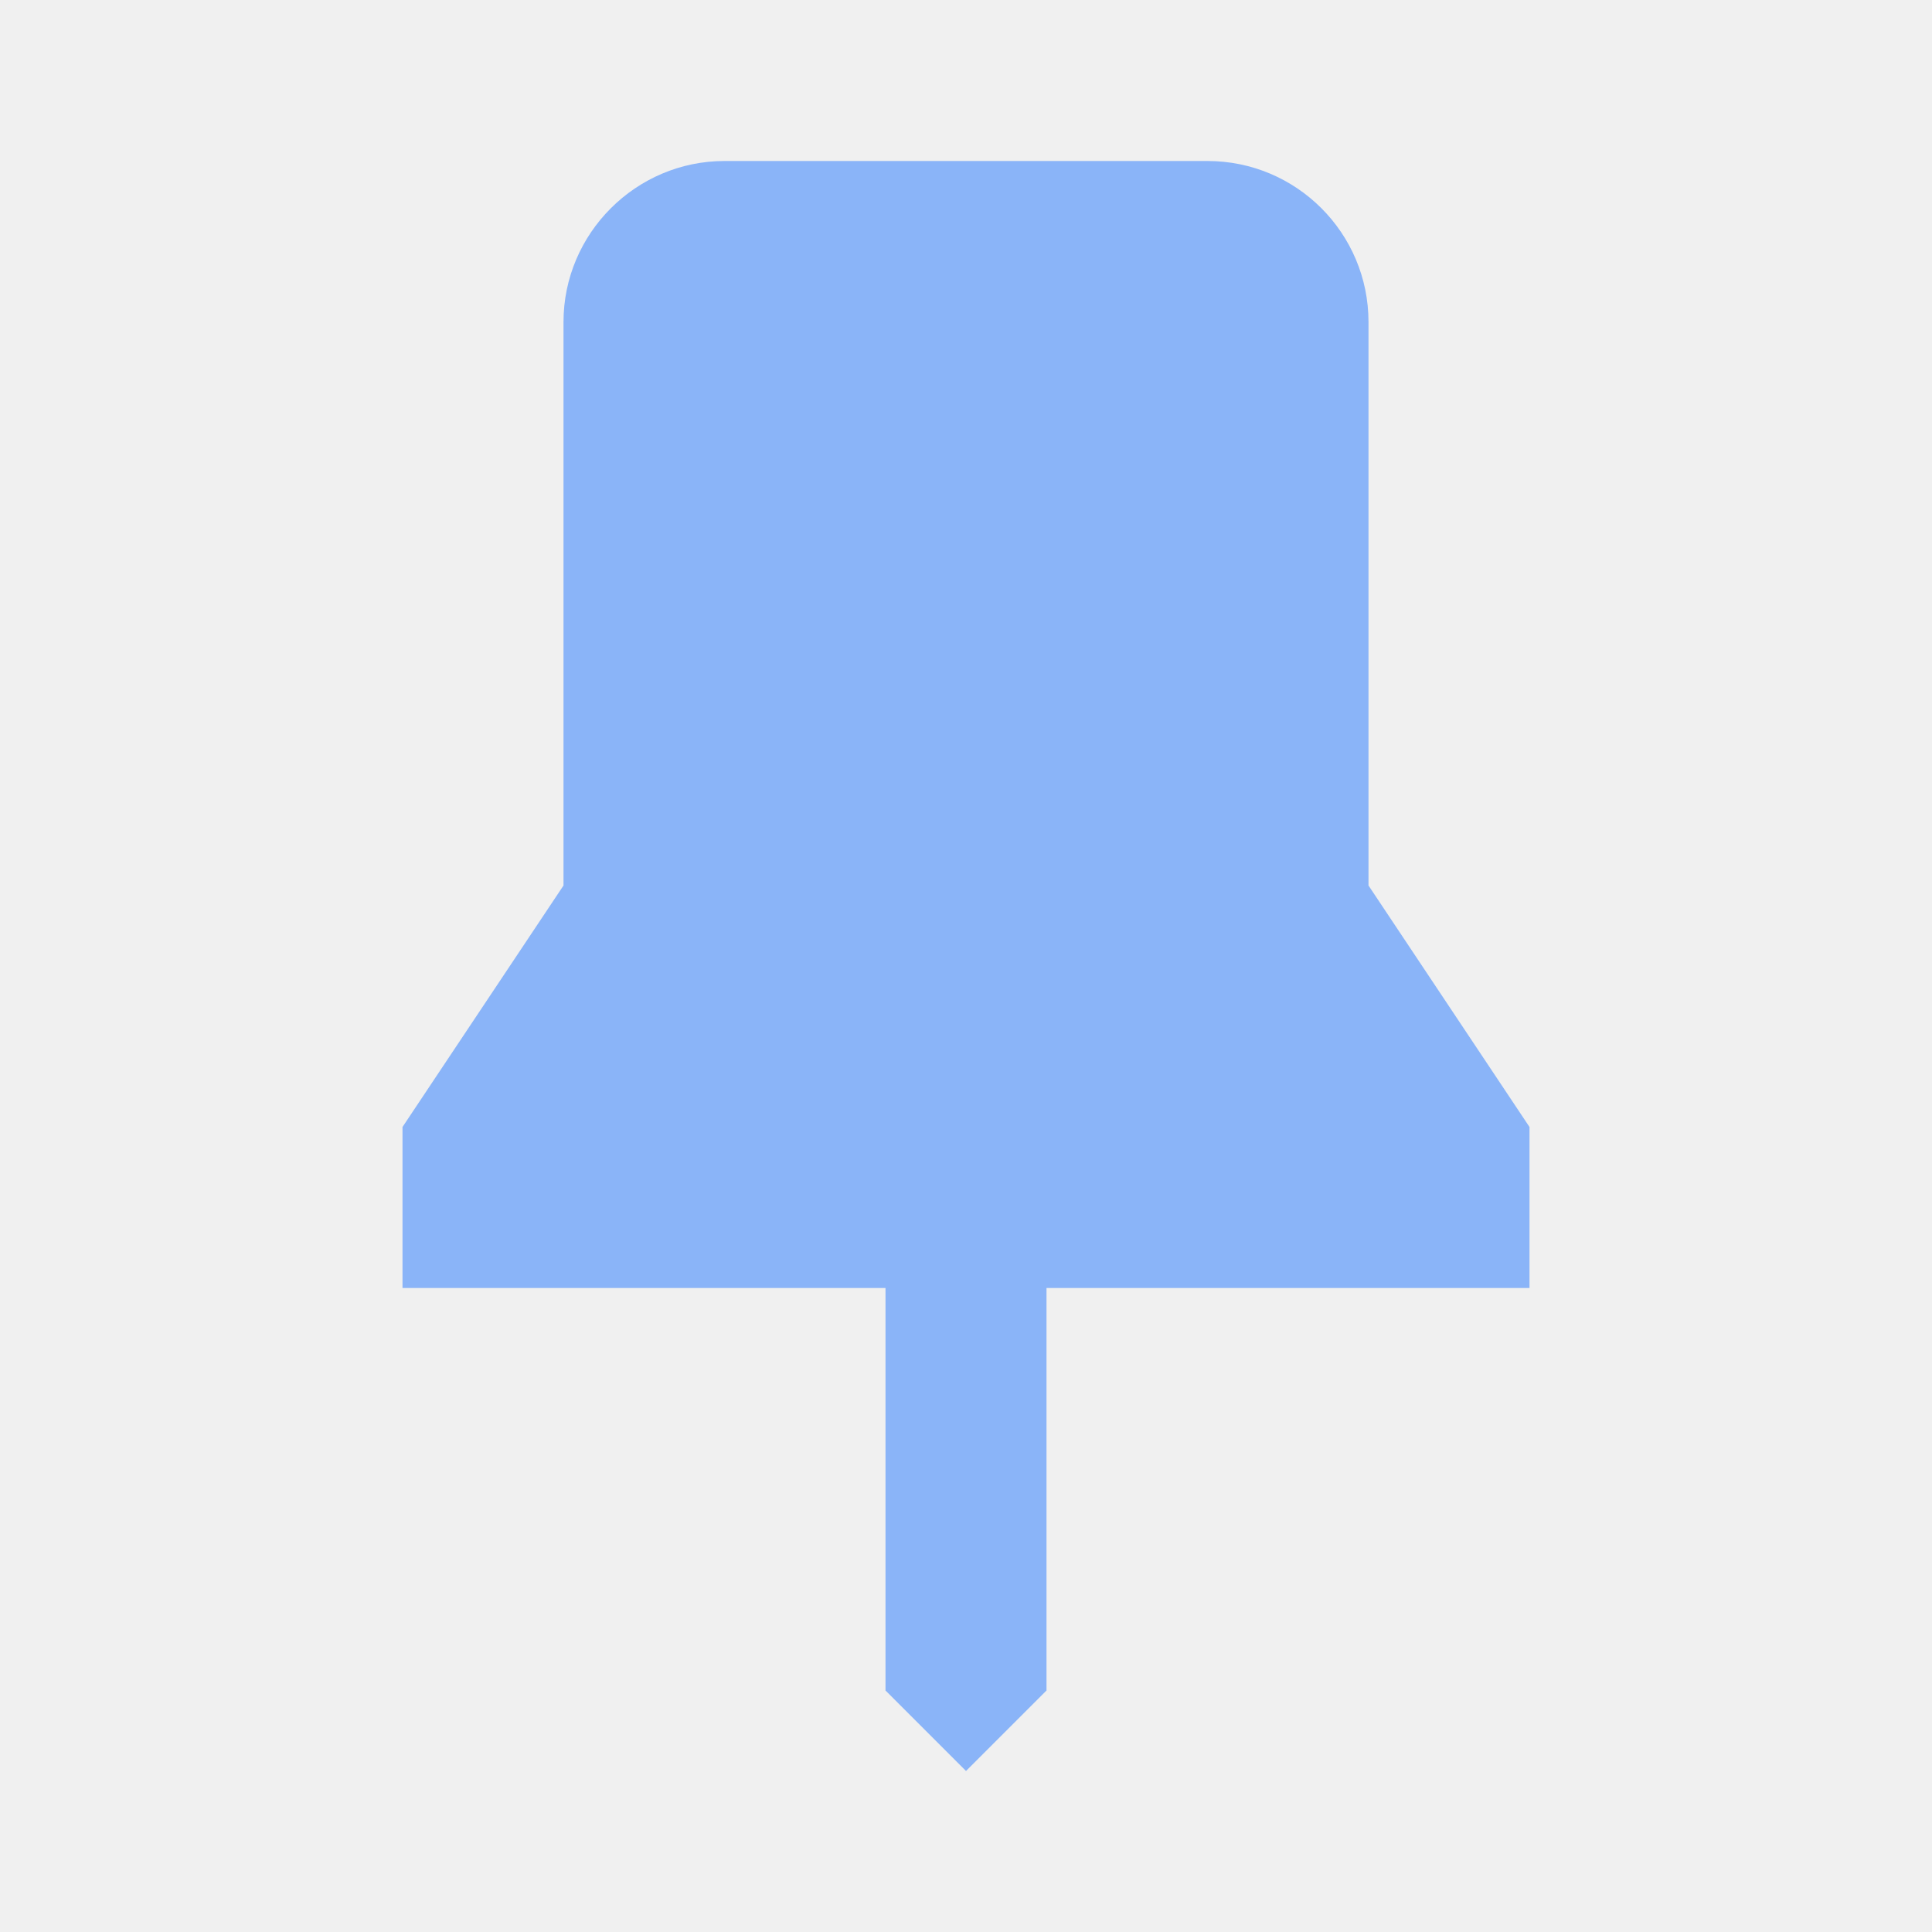
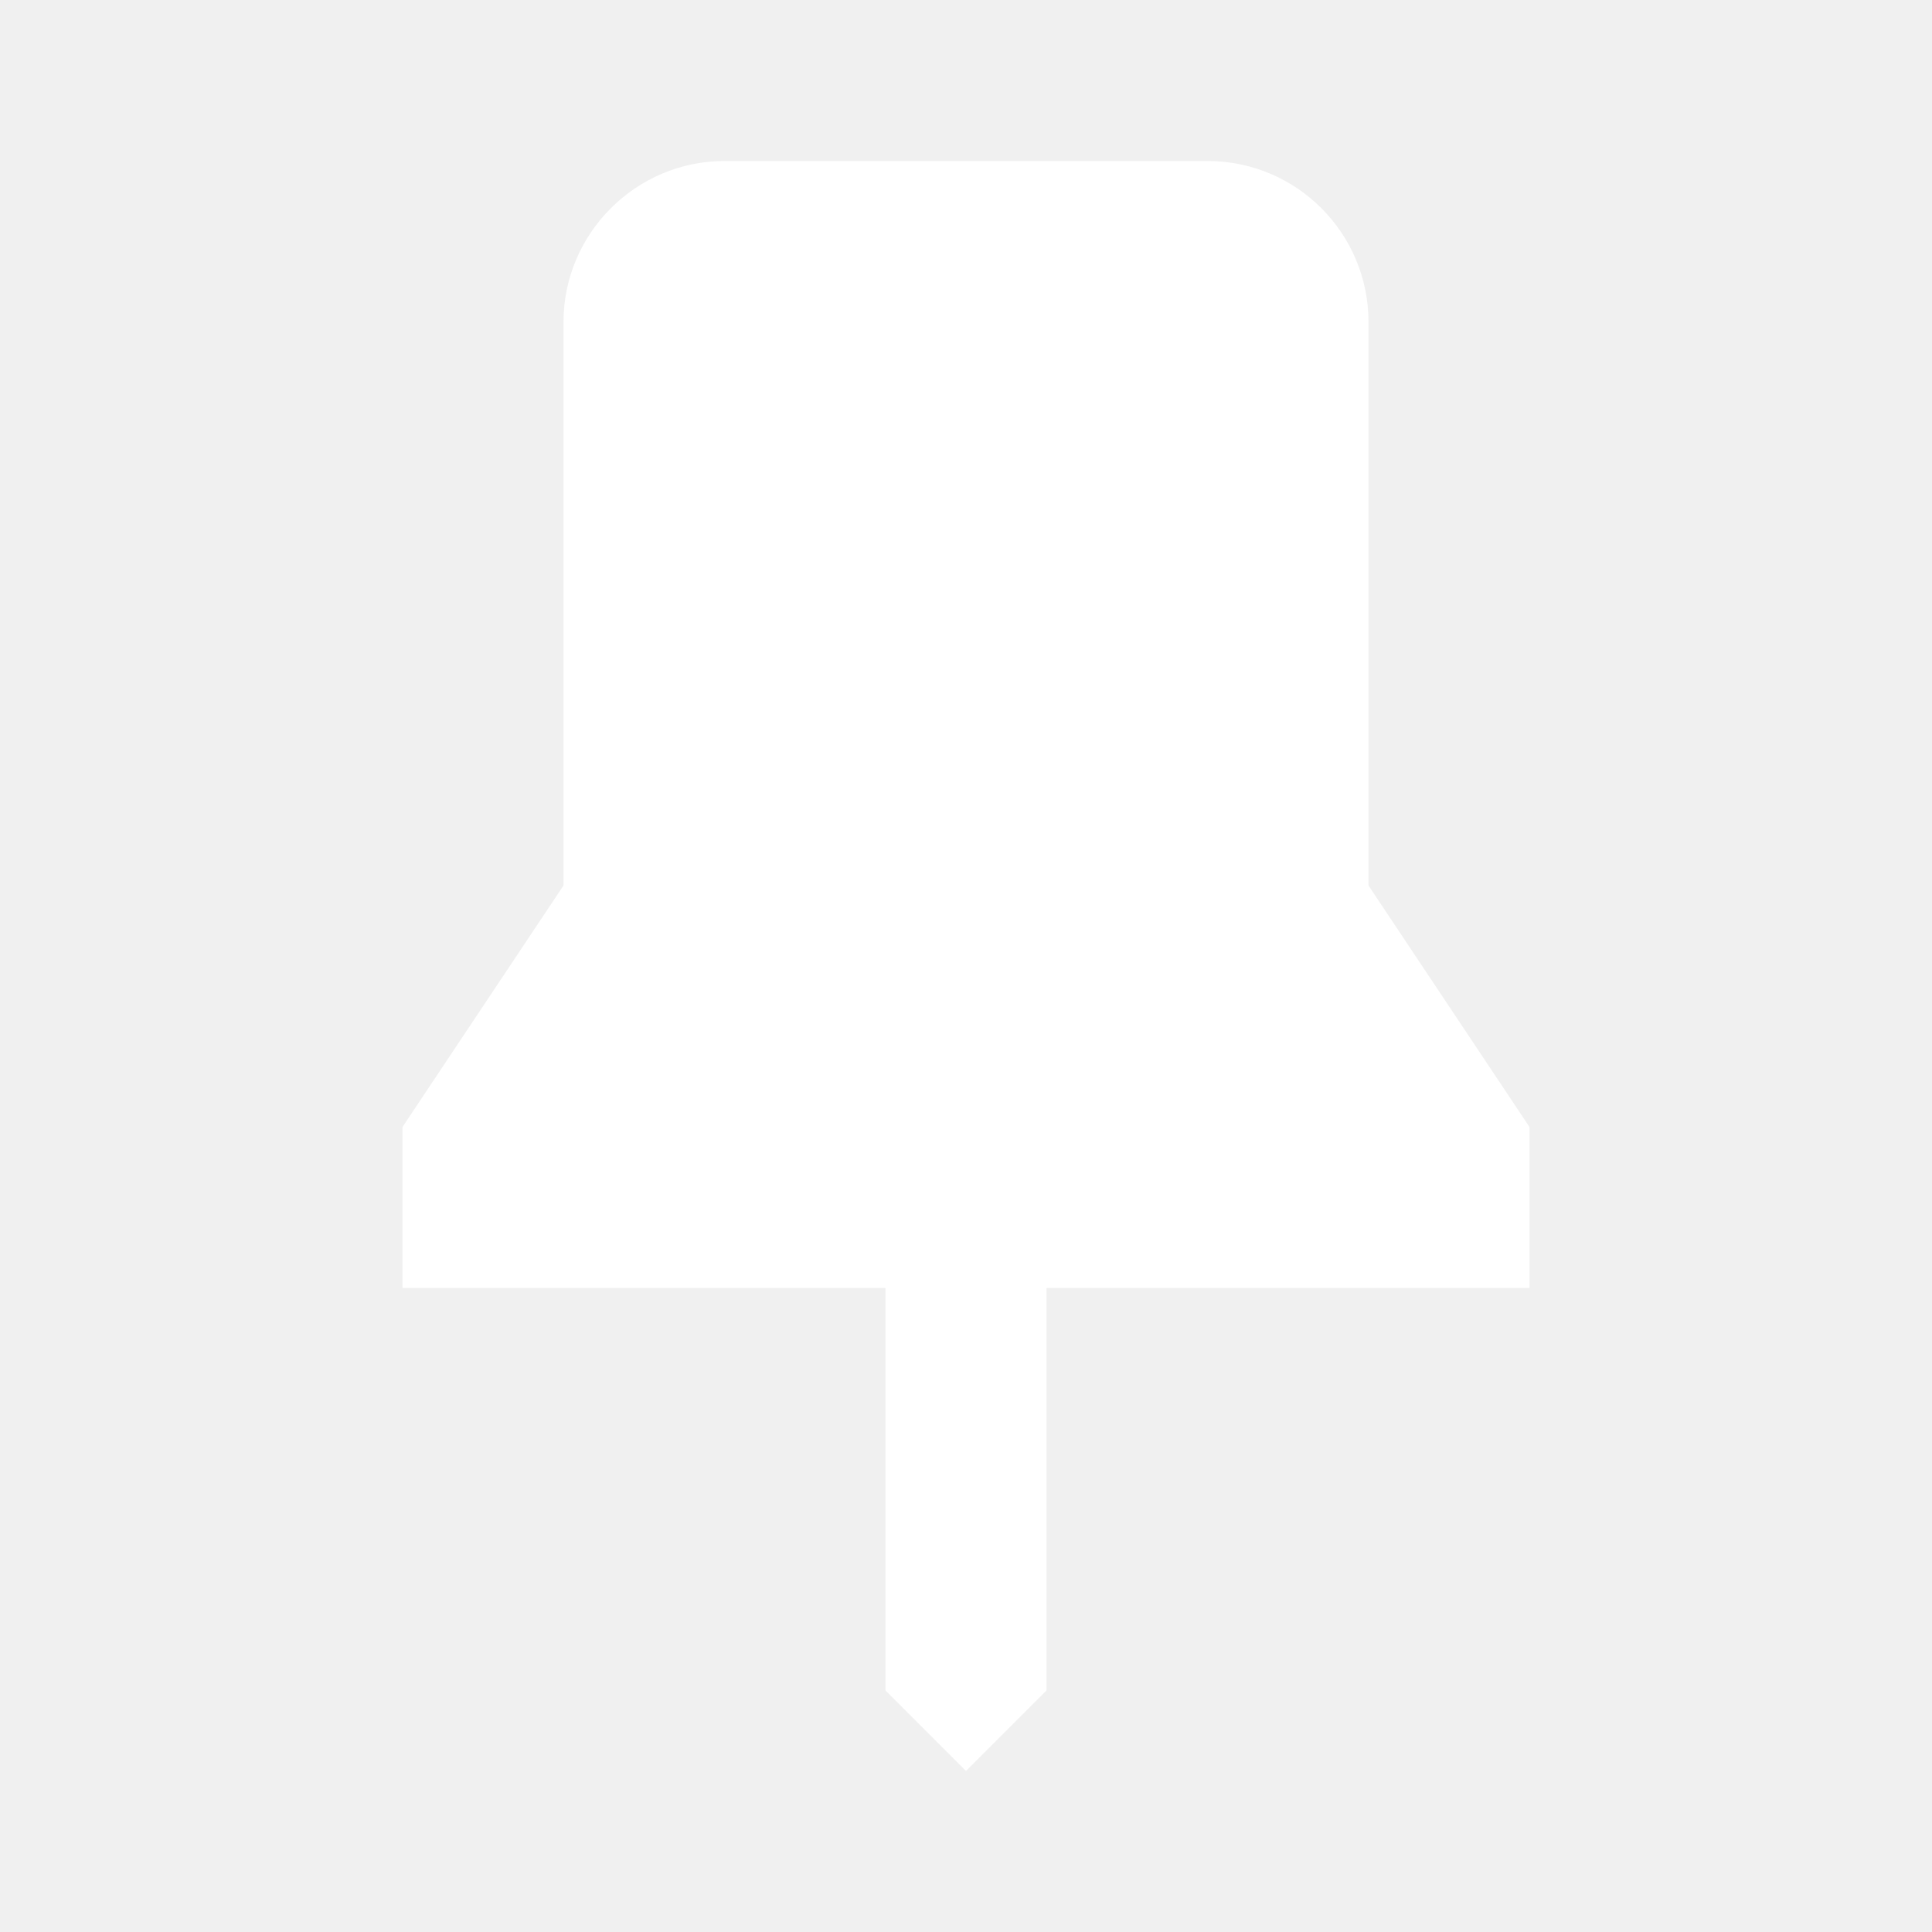
<svg xmlns="http://www.w3.org/2000/svg" width="24" height="24" viewBox="0 0 24 24">
  <path fill="none" d="M0 0h24v24H0z" />
-   <path fill="#8ab4f8" d="M17 4a2 2 0 0 0-2-2H9c-1.1 0-2 .9-2 2v7l-2 3v2h6v5l1 1 1-1v-5h6v-2l-2-3V4z" />
+   <path fill="#ffffff" d="M17 4a2 2 0 0 0-2-2H9c-1.1 0-2 .9-2 2v7l-2 3v2h6v5l1 1 1-1v-5h6v-2l-2-3V4z" />
</svg>
